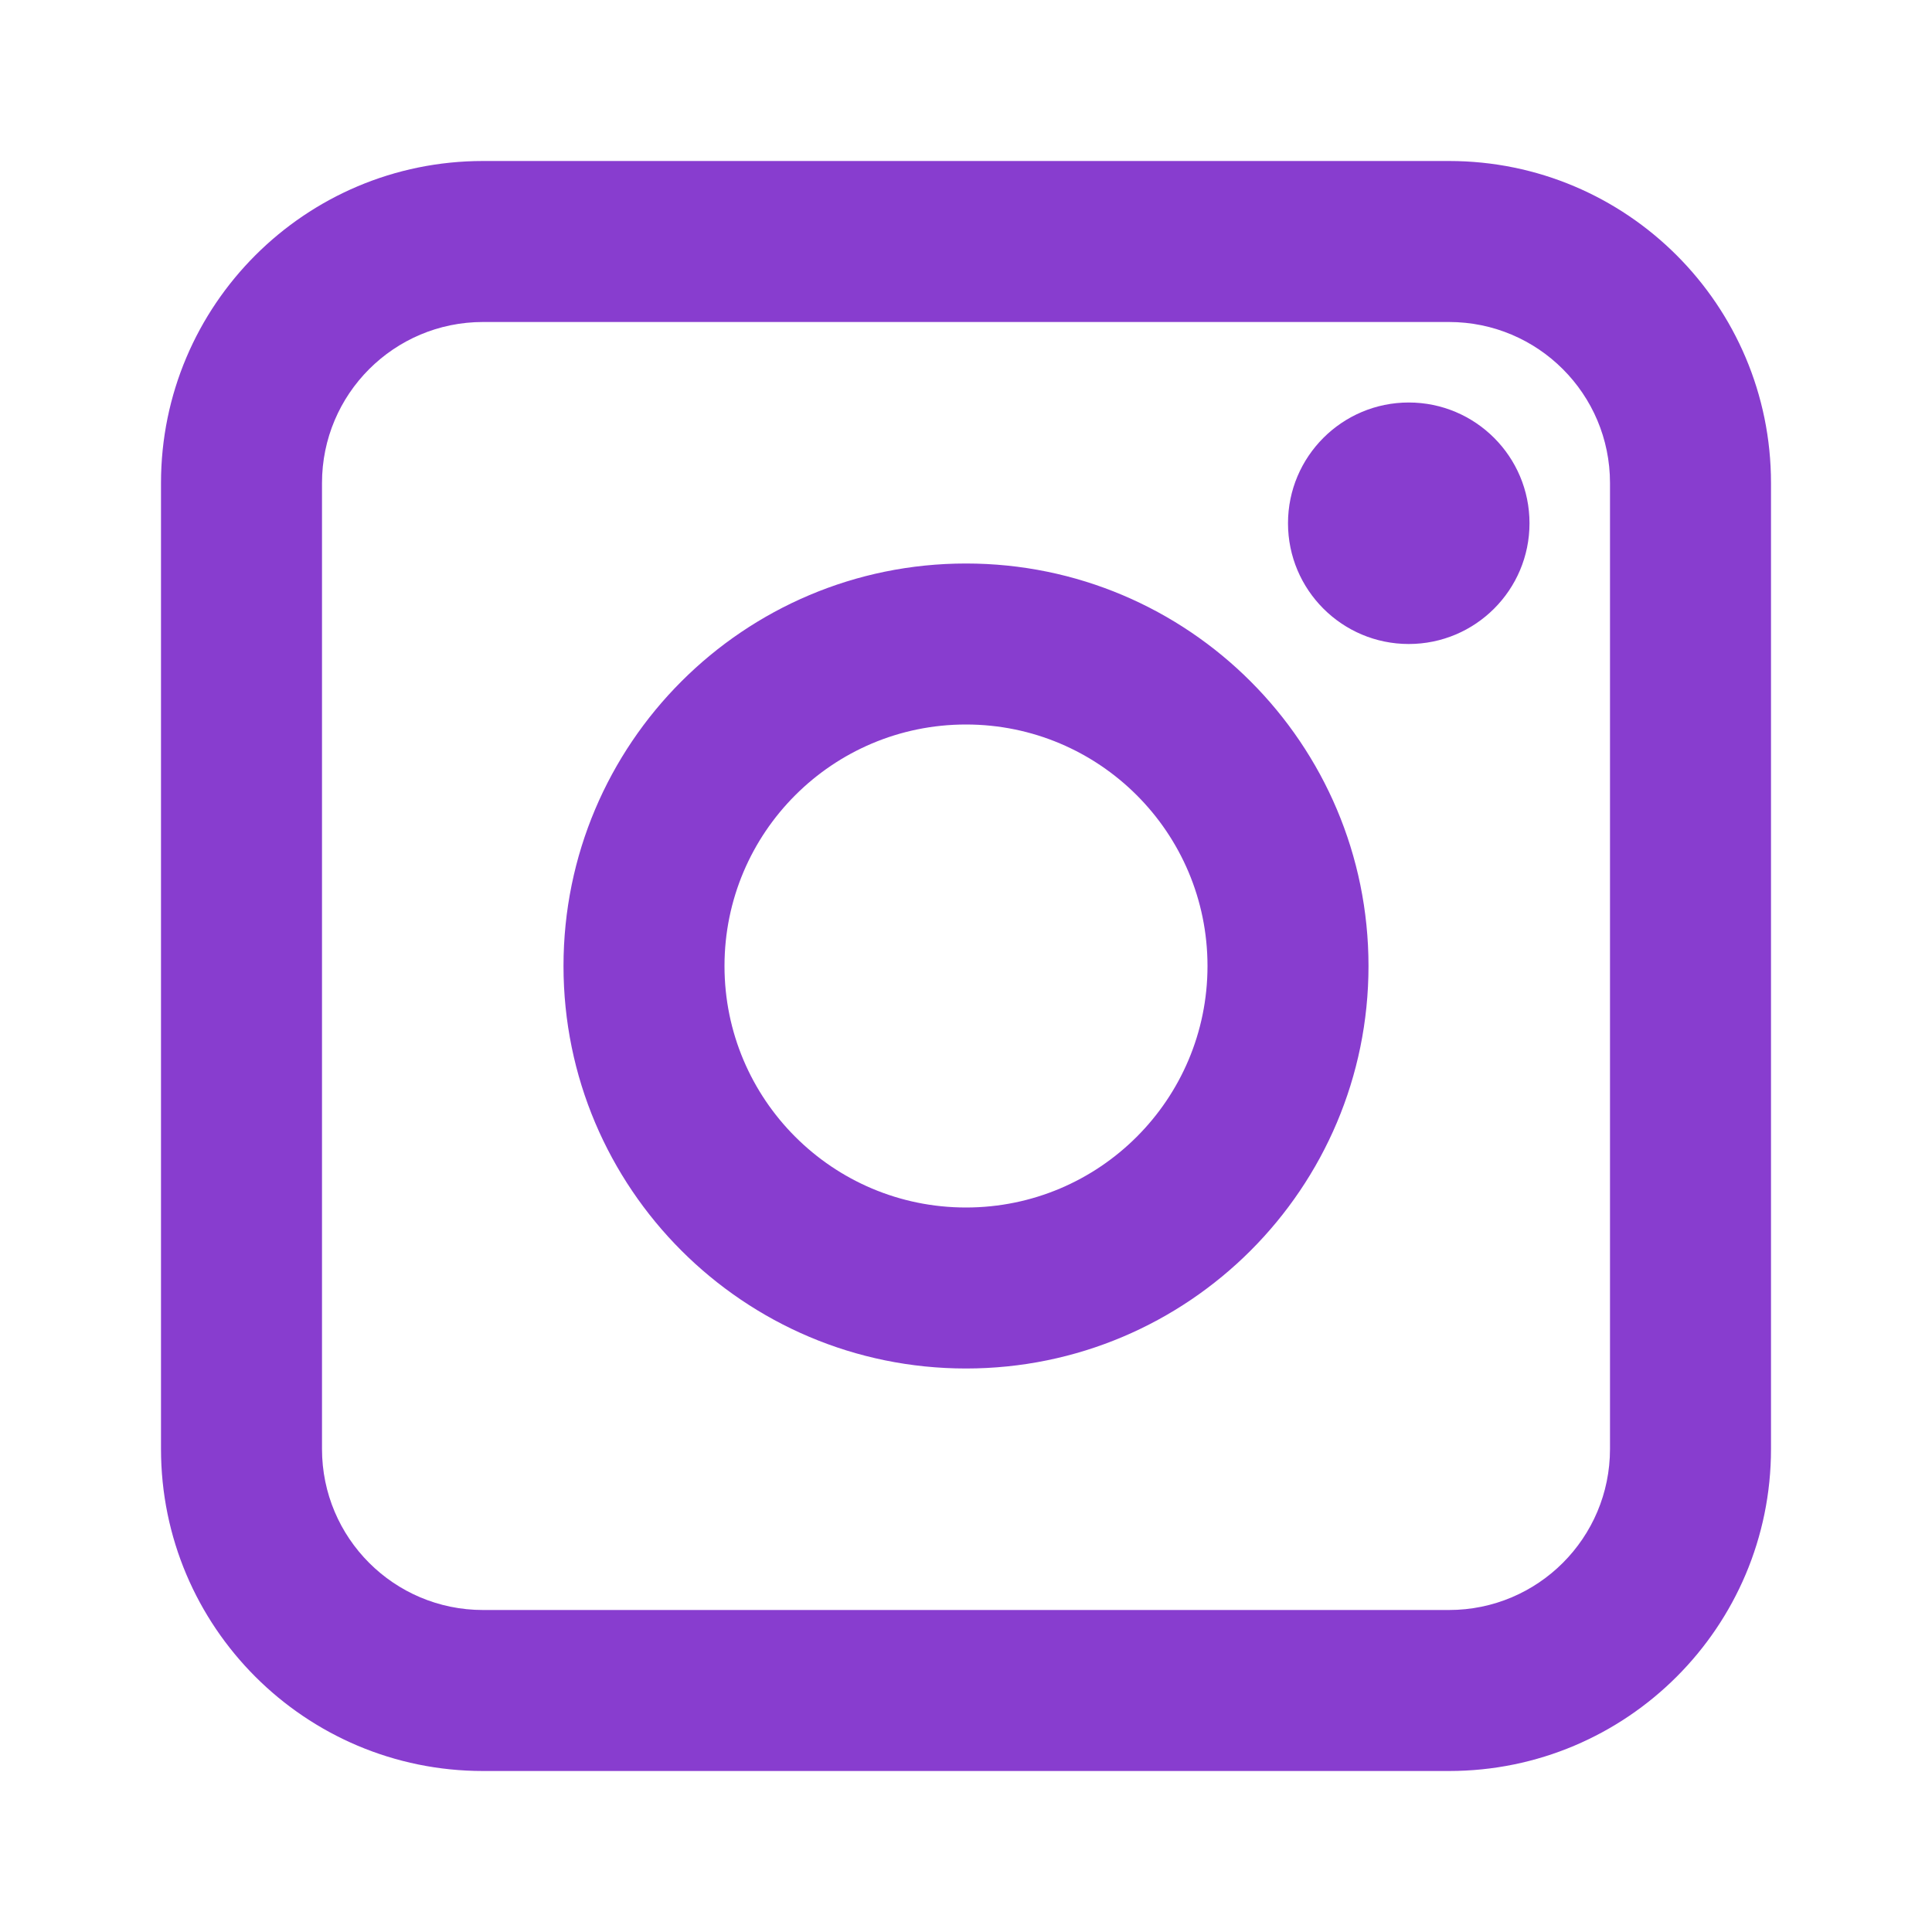
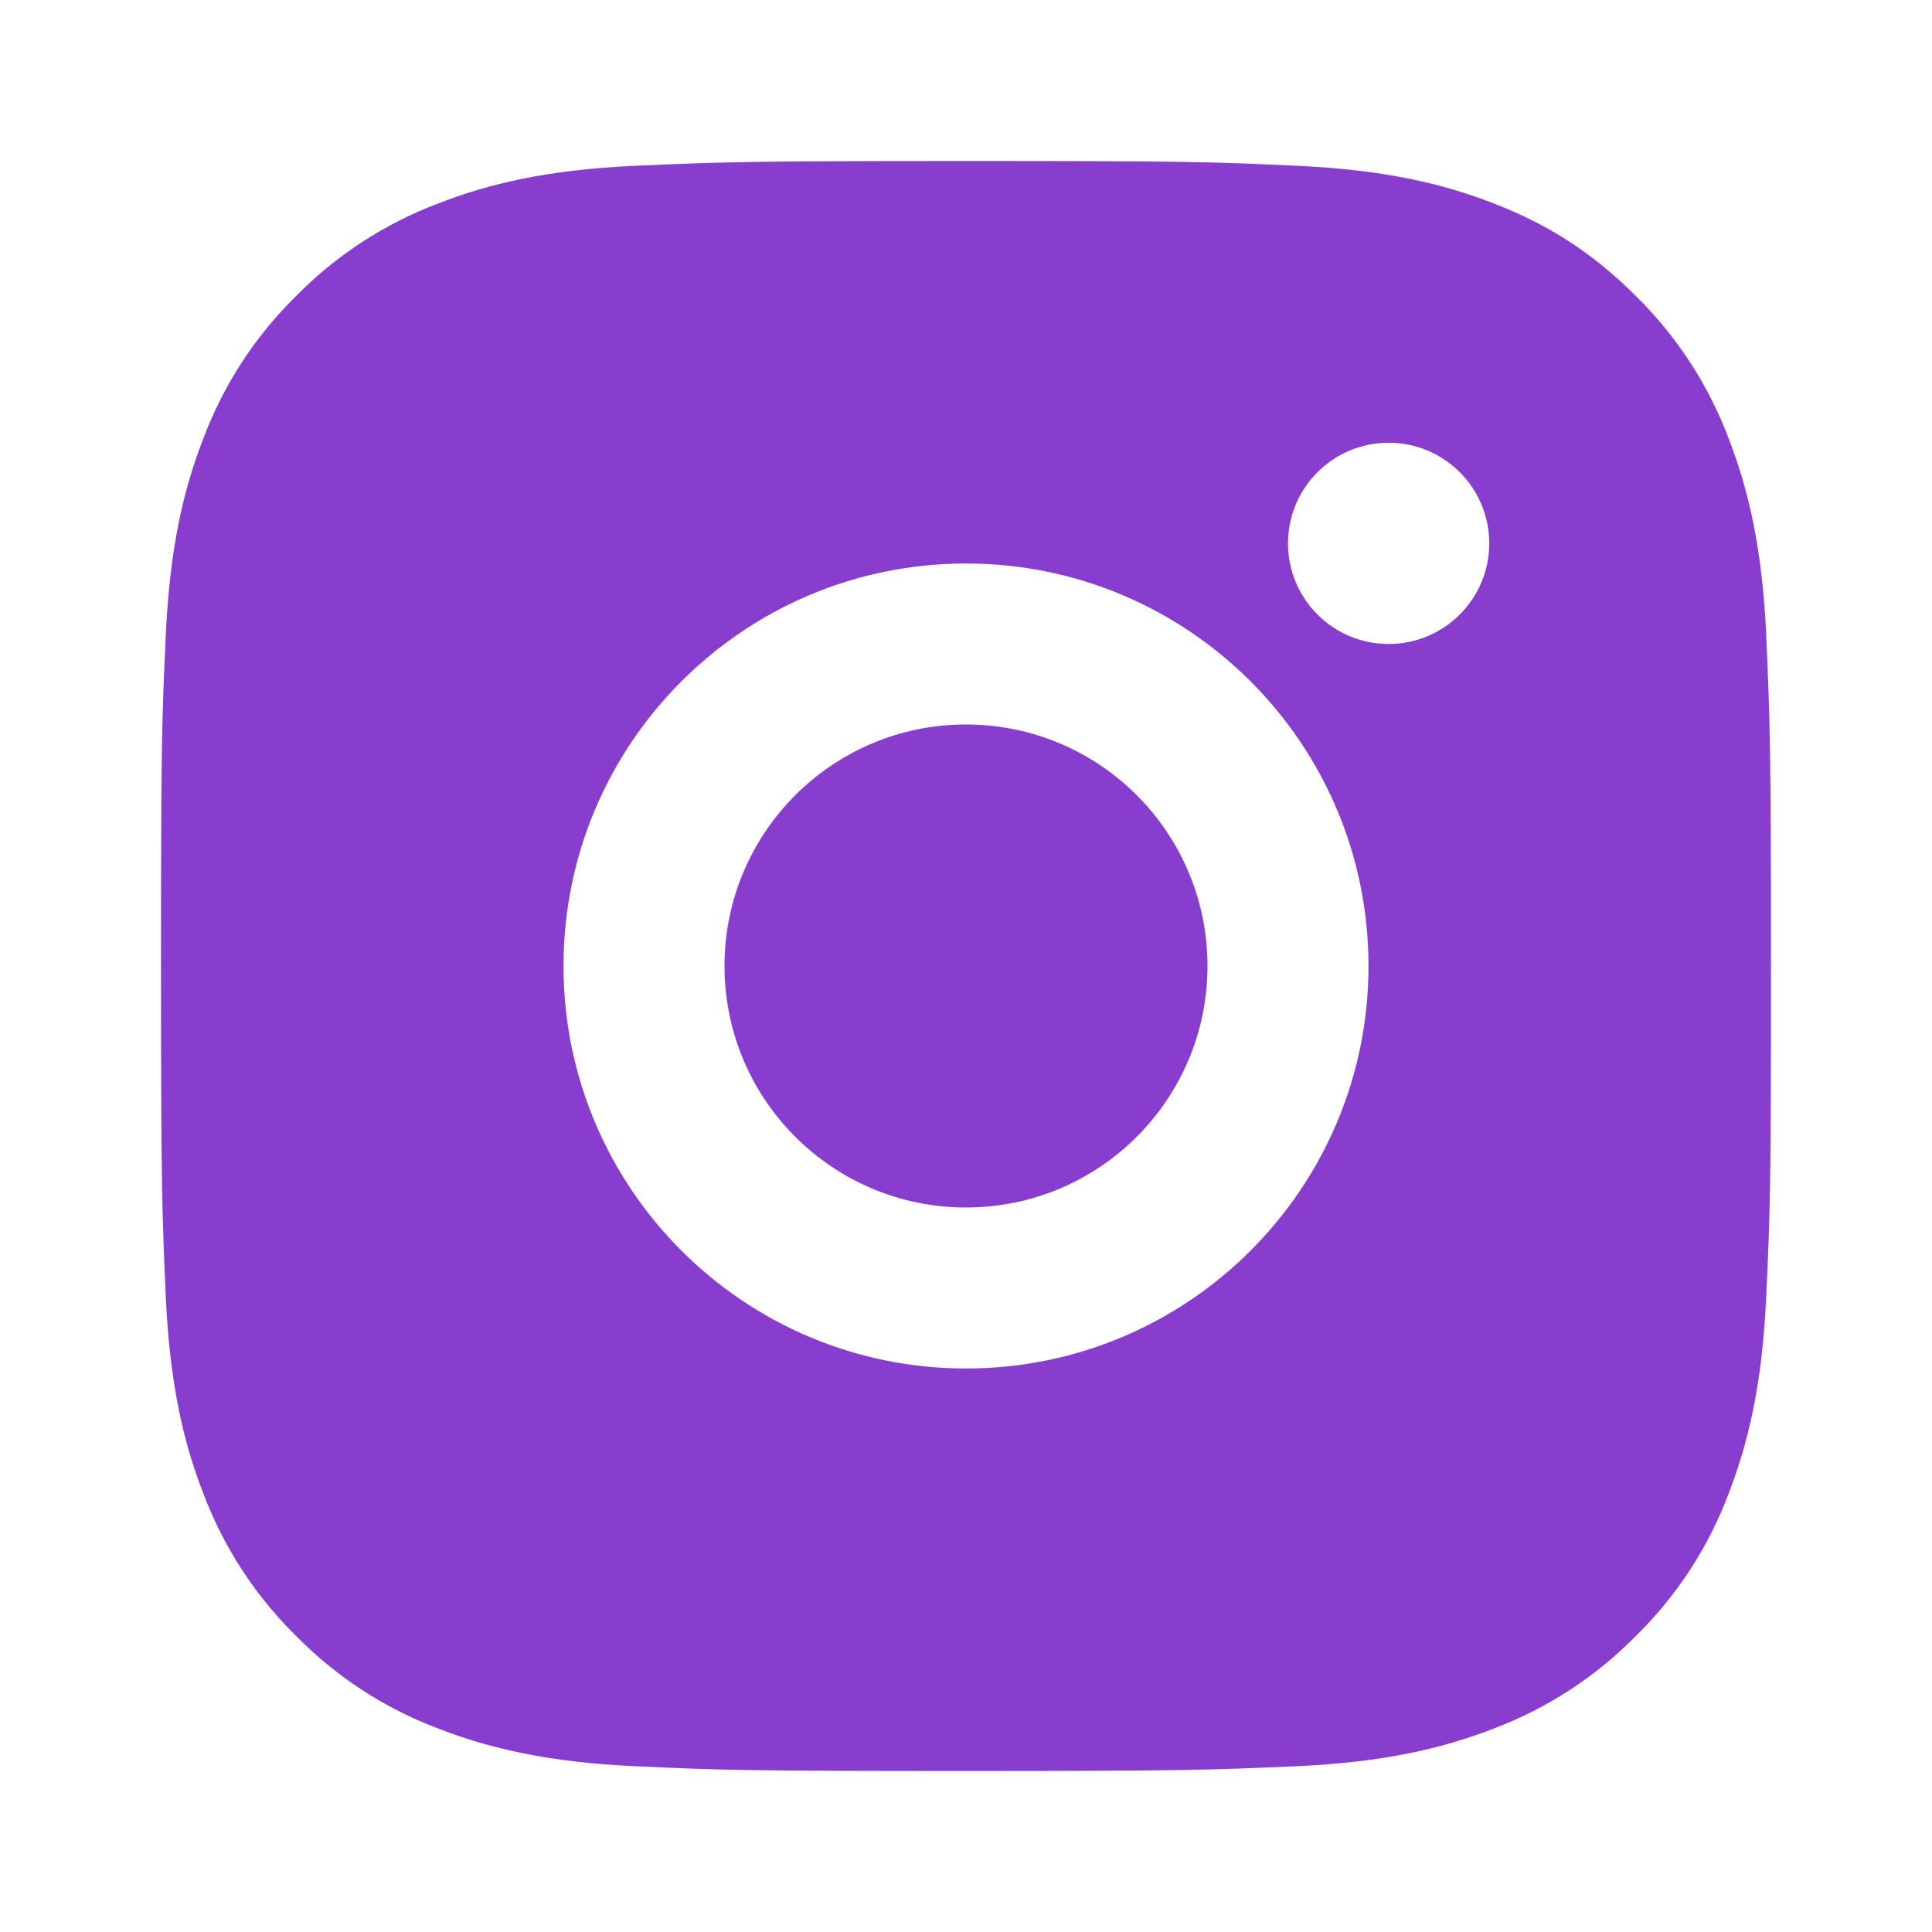
- <svg xmlns="http://www.w3.org/2000/svg" width="800px" height="800px" viewBox="0 0 24 24" fill="none">
+ <svg xmlns="http://www.w3.org/2000/svg" width="800px" height="800px" viewBox="0 0 24 24" fill="#883DCF">
  <g id="SVGRepo_bgCarrier" stroke-width="0" />
  <g id="SVGRepo_tracerCarrier" stroke-linecap="round" stroke-linejoin="round" />
  <g id="SVGRepo_iconCarrier">
-     <path fill-rule="evenodd" clip-rule="evenodd" d="M2 6C2 3.791 3.791 2 6 2H18C20.209 2 22 3.791 22 6V18C22 20.209 20.209 22 18 22H6C3.791 22 2 20.209 2 18V6ZM6 4C4.895 4 4 4.895 4 6V18C4 19.105 4.895 20 6 20H18C19.105 20 20 19.105 20 18V6C20 4.895 19.105 4 18 4H6ZM12 9C10.343 9 9 10.343 9 12C9 13.657 10.343 15 12 15C13.657 15 15 13.657 15 12C15 10.343 13.657 9 12 9ZM7 12C7 9.239 9.239 7 12 7C14.761 7 17 9.239 17 12C17 14.761 14.761 17 12 17C9.239 17 7 14.761 7 12ZM17.5 8C18.328 8 19 7.328 19 6.5C19 5.672 18.328 5 17.5 5C16.672 5 16 5.672 16 6.5C16 7.328 16.672 8 17.5 8Z" fill="#883DCF" />
+     <g>
+       <path fill="none" d="M0 0h24v24H0z" />
+       <path fill-rule="nonzero" d="M12 2c2.717 0 3.056.01 4.122.06 1.065.05 1.79.217 2.428.465.66.254 1.216.598 1.772 1.153a4.908 4.908 0 0 1 1.153 1.772c.247.637.415 1.363.465 2.428.047 1.066.06 1.405.06 4.122 0 2.717-.01 3.056-.06 4.122-.05 1.065-.218 1.79-.465 2.428a4.883 4.883 0 0 1-1.153 1.772 4.915 4.915 0 0 1-1.772 1.153c-.637.247-1.363.415-2.428.465-1.066.047-1.405.06-4.122.06-2.717 0-3.056-.01-4.122-.06-1.065-.05-1.79-.218-2.428-.465a4.89 4.89 0 0 1-1.772-1.153 4.904 4.904 0 0 1-1.153-1.772c-.248-.637-.415-1.363-.465-2.428C2.013 15.056 2 14.717 2 12c0-2.717.01-3.056.06-4.122.05-1.066.217-1.79.465-2.428a4.88 4.88 0 0 1 1.153-1.772A4.897 4.897 0 0 1 5.45 2.525c.638-.248 1.362-.415 2.428-.465C8.944 2.013 9.283 2 12 2zm0 5a5 5 0 1 0 0 10 5 5 0 0 0 0-10zm6.5-.25a1.25 1.25 0 0 0-2.5 0 1.25 1.25 0 0 0 2.5 0zM12 9a3 3 0 1 1 0 6 3 3 0 0 1 0-6z" />
+     </g>
  </g>
</svg>
